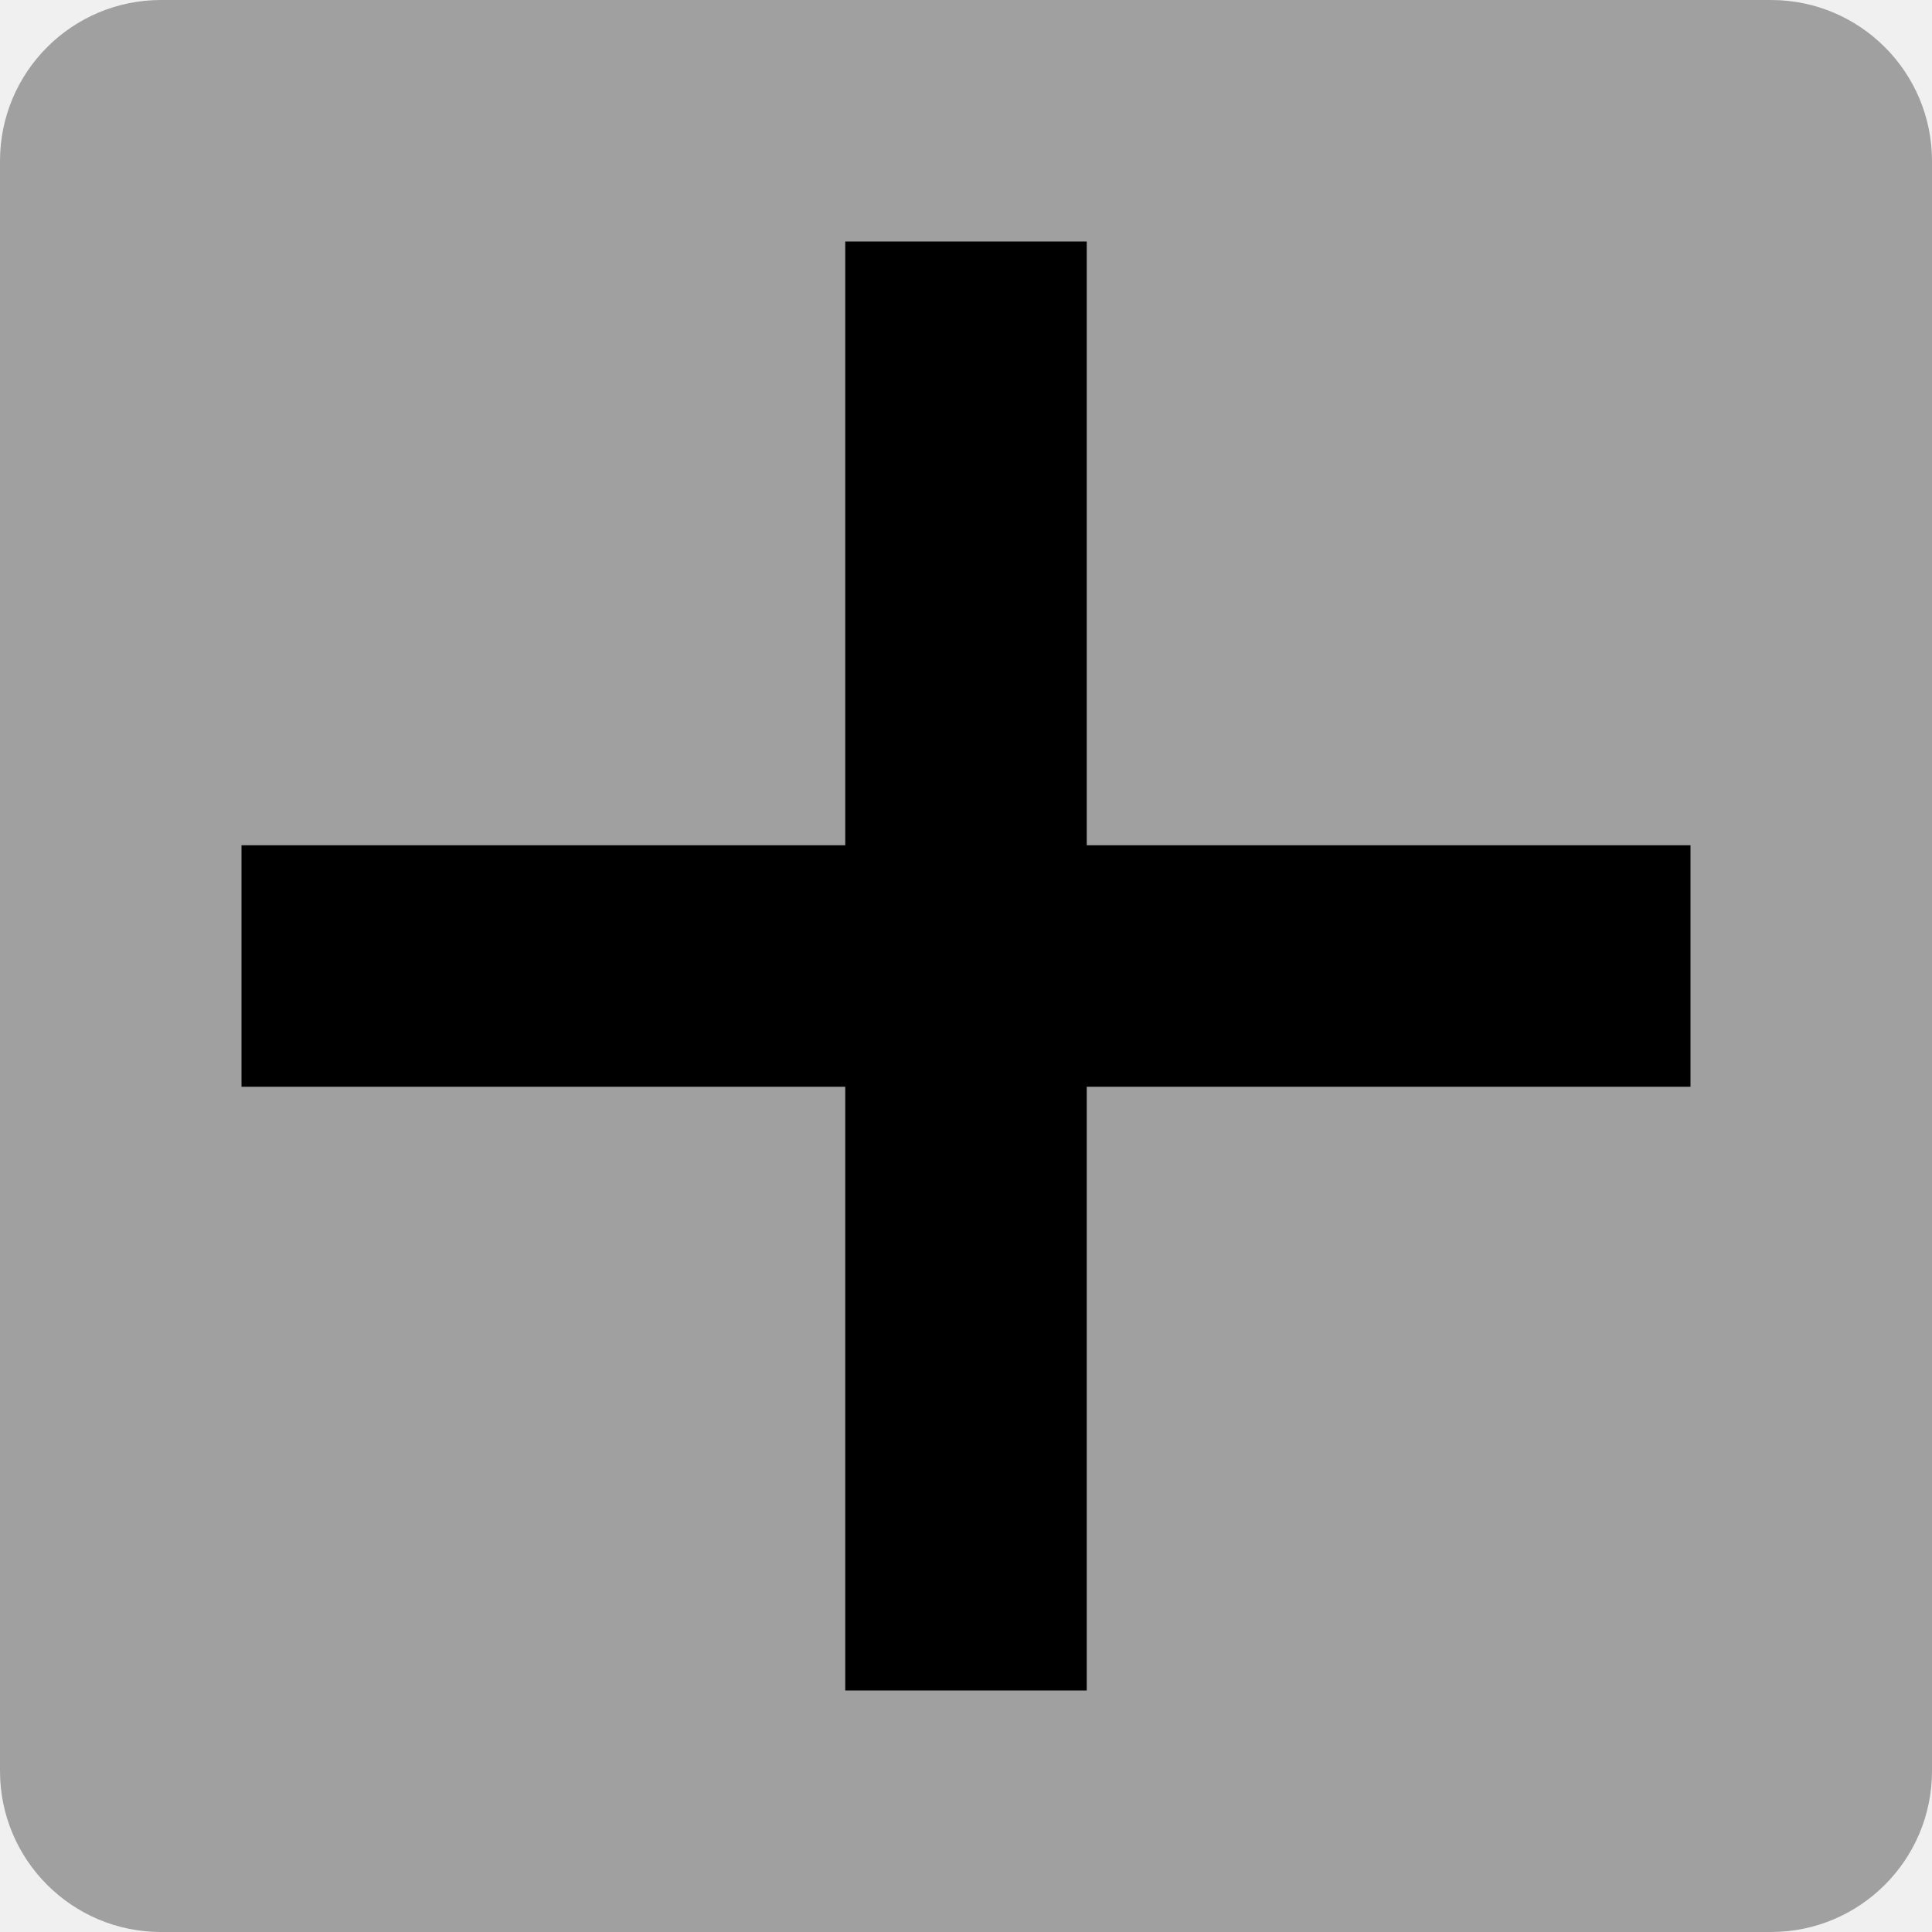
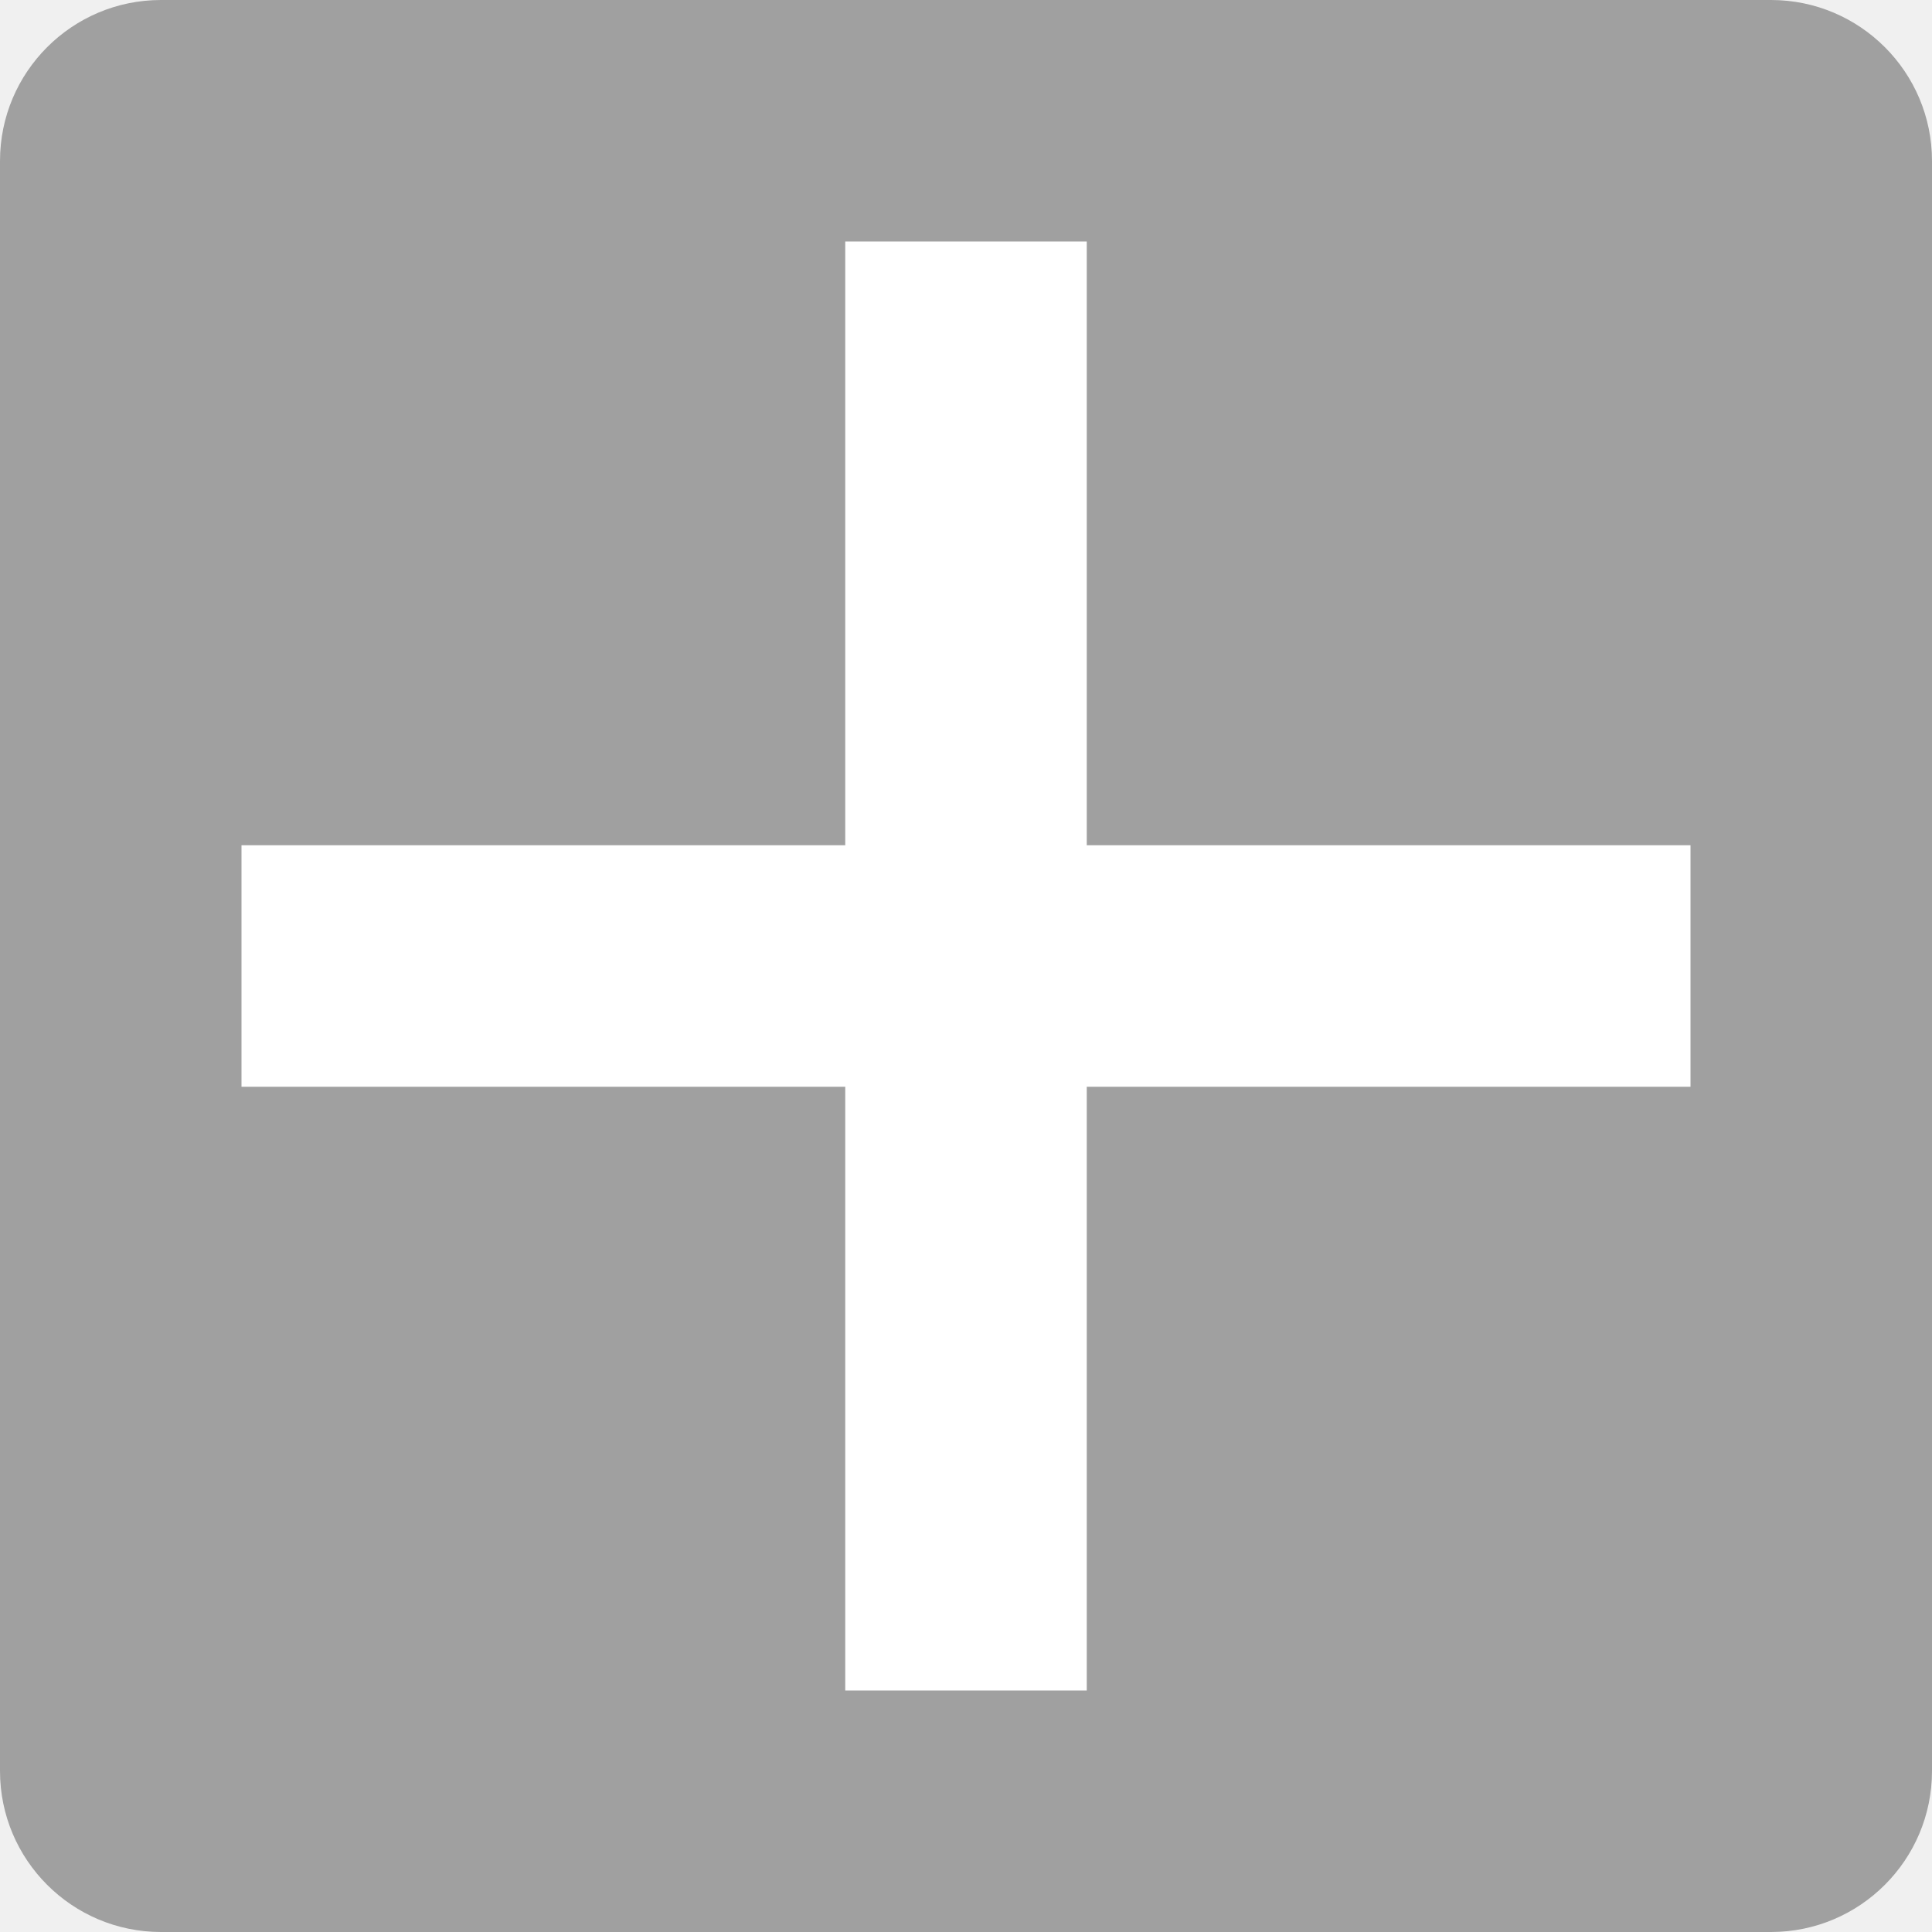
<svg xmlns="http://www.w3.org/2000/svg" width="24" height="24">
  <rect width="24" height="24" x="0" y="0" rx="2" ry="2" fill="rgb(160,160,160)" />
-   <line x1="12" y1="3" x2="12" y2="21" style="stroke:black;stroke-width:3" />
-   <line x1="3" y1="12" x2="21" y2="12" style="stroke:black;stroke-width:3" />
+   <line x1="12" y1="3" x2="12" y2="21" style="stroke:white;stroke-width:3" />
+   <line x1="3" y1="12" x2="21" y2="12" style="stroke:white;stroke-width:3" />
</svg>
